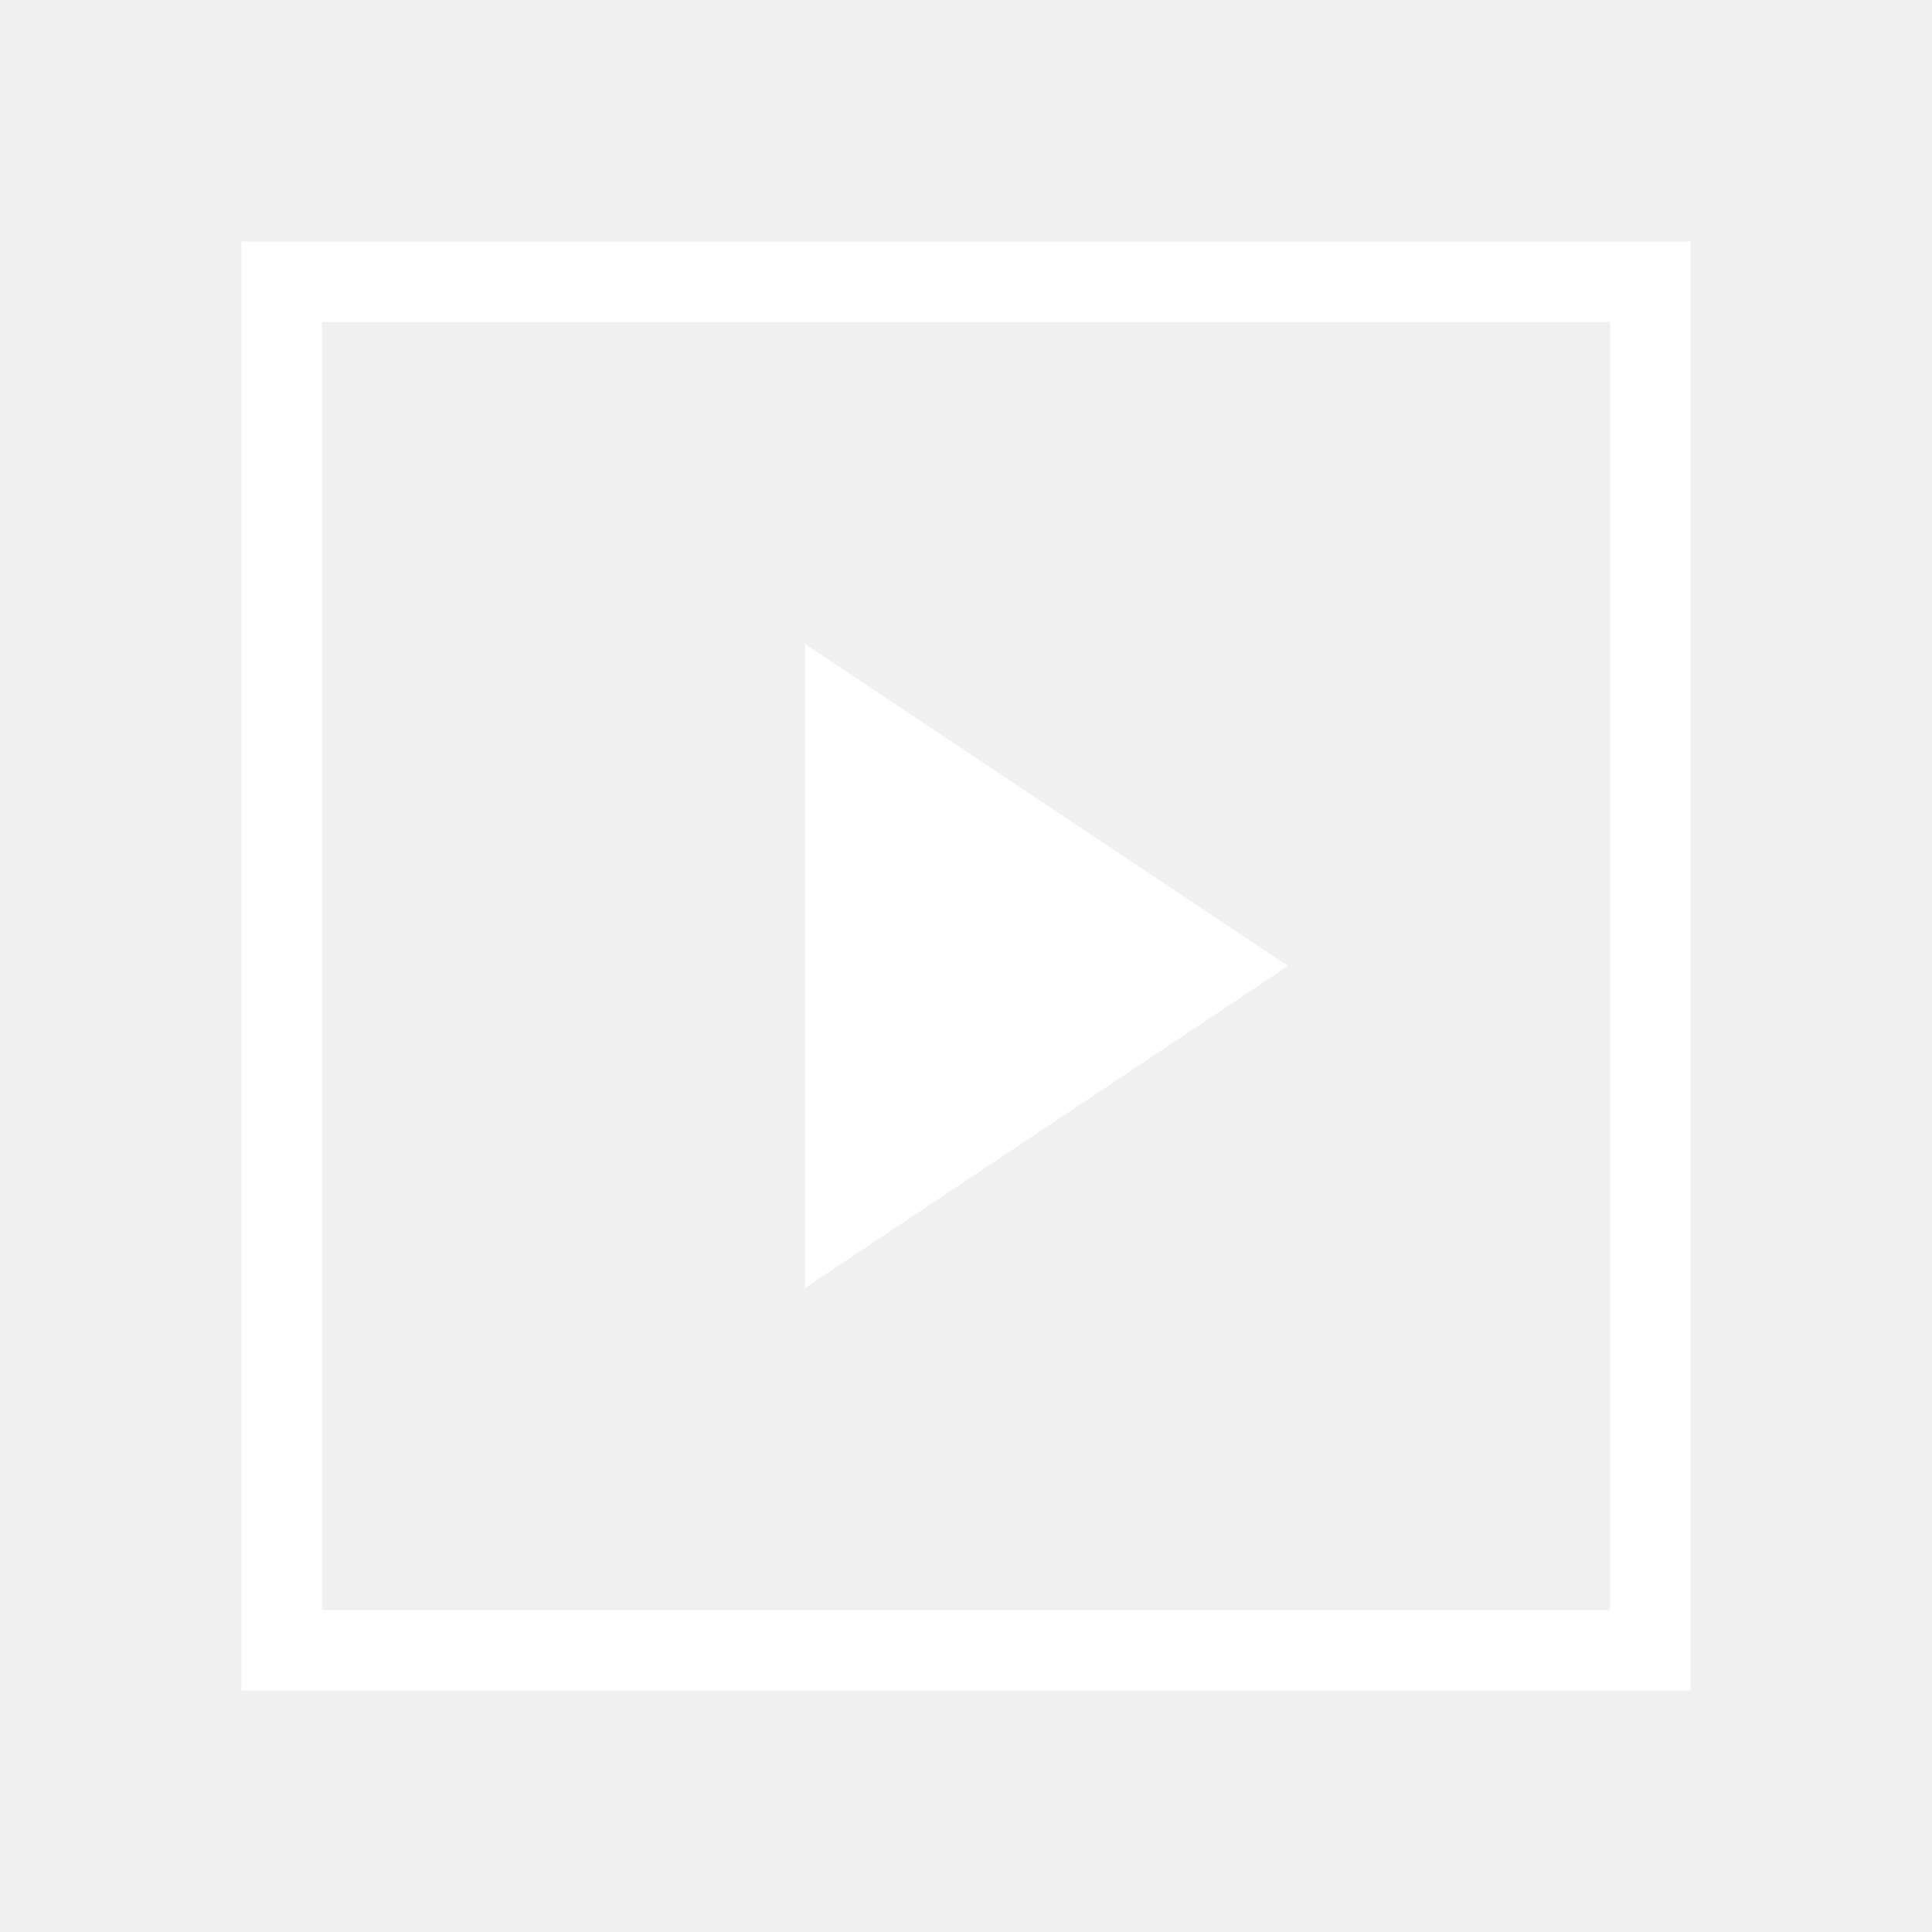
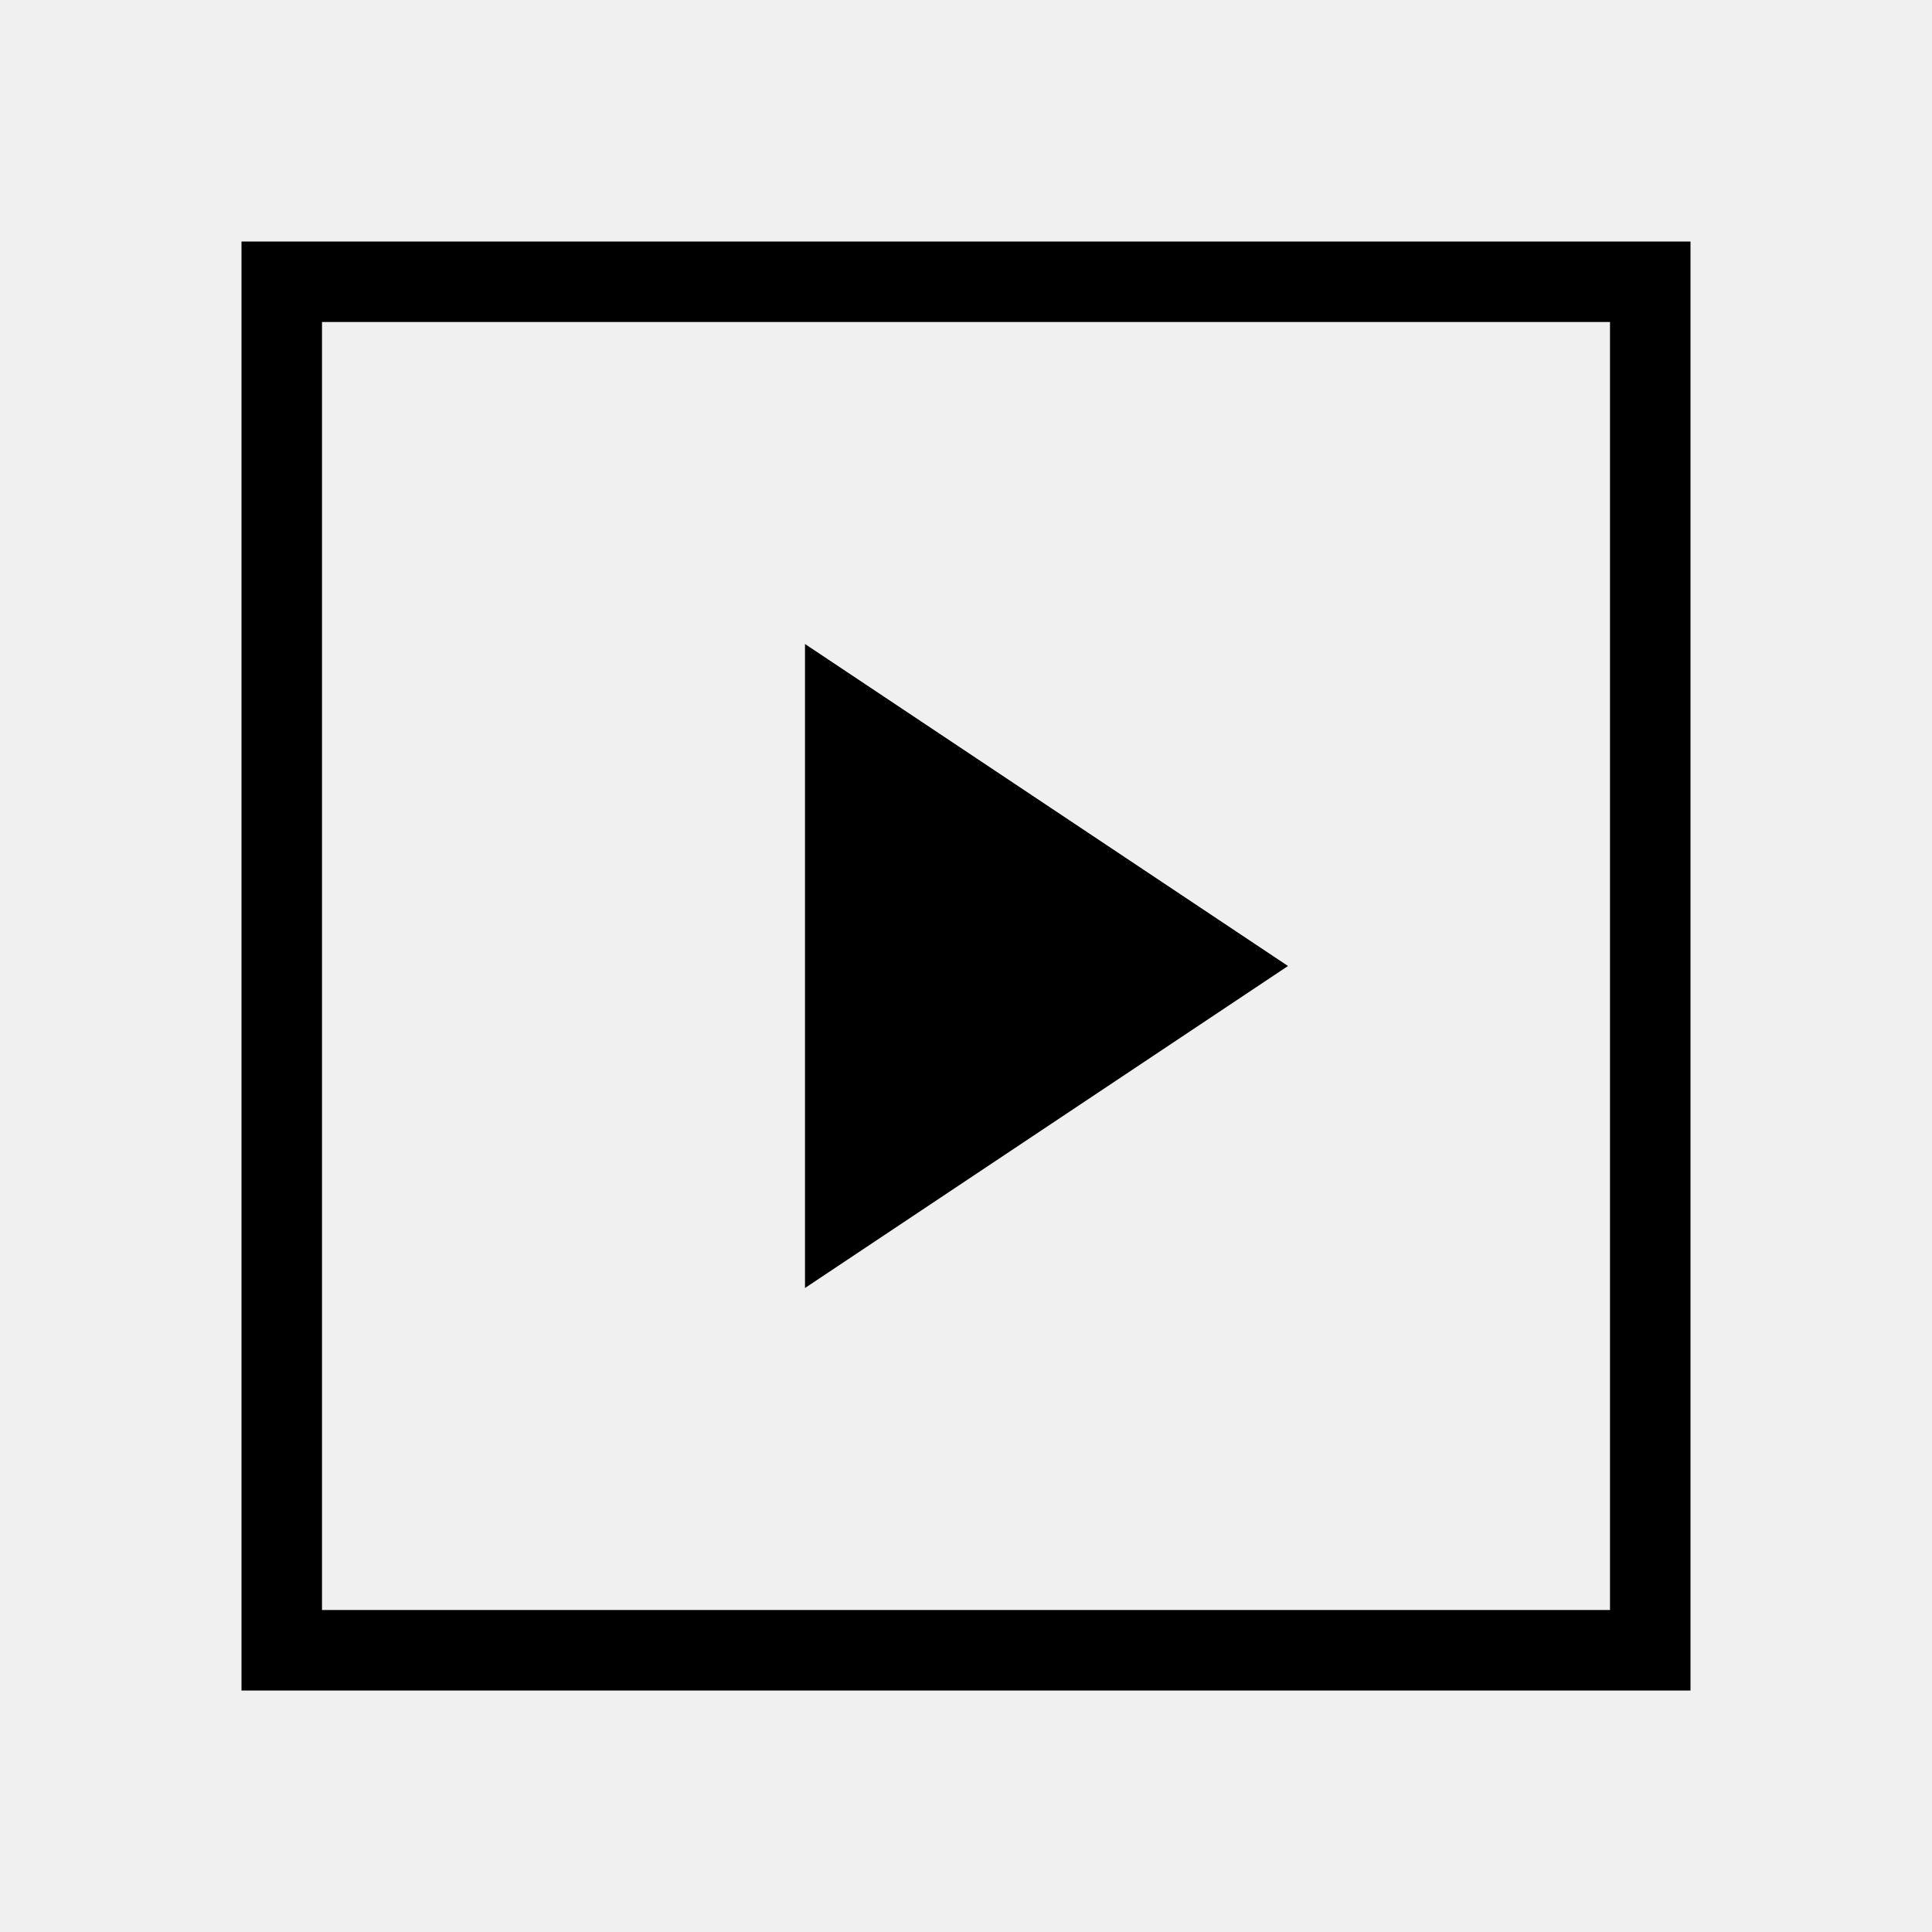
- <svg viewBox="0 0 24 24" preserveAspectRatio="xMidYMid meet" focusable="false" class="style-scope yt-icon" fill="white" style="pointer-events: none; display: block; width: 100%; height: 100%;">
+ <svg viewBox="0 0 24 24" preserveAspectRatio="xMidYMid meet" focusable="false" class="style-scope yt-icon" style="pointer-events: none; display: block; width: 100%; height: 100%;">
  <g class="style-scope yt-icon">
    <path d="M10,8l6,4l-6,4V8L10,8z M21,3v18H3V3H21z M20,4H4v16h16V4z" class="style-scope yt-icon" />
  </g>
</svg>
